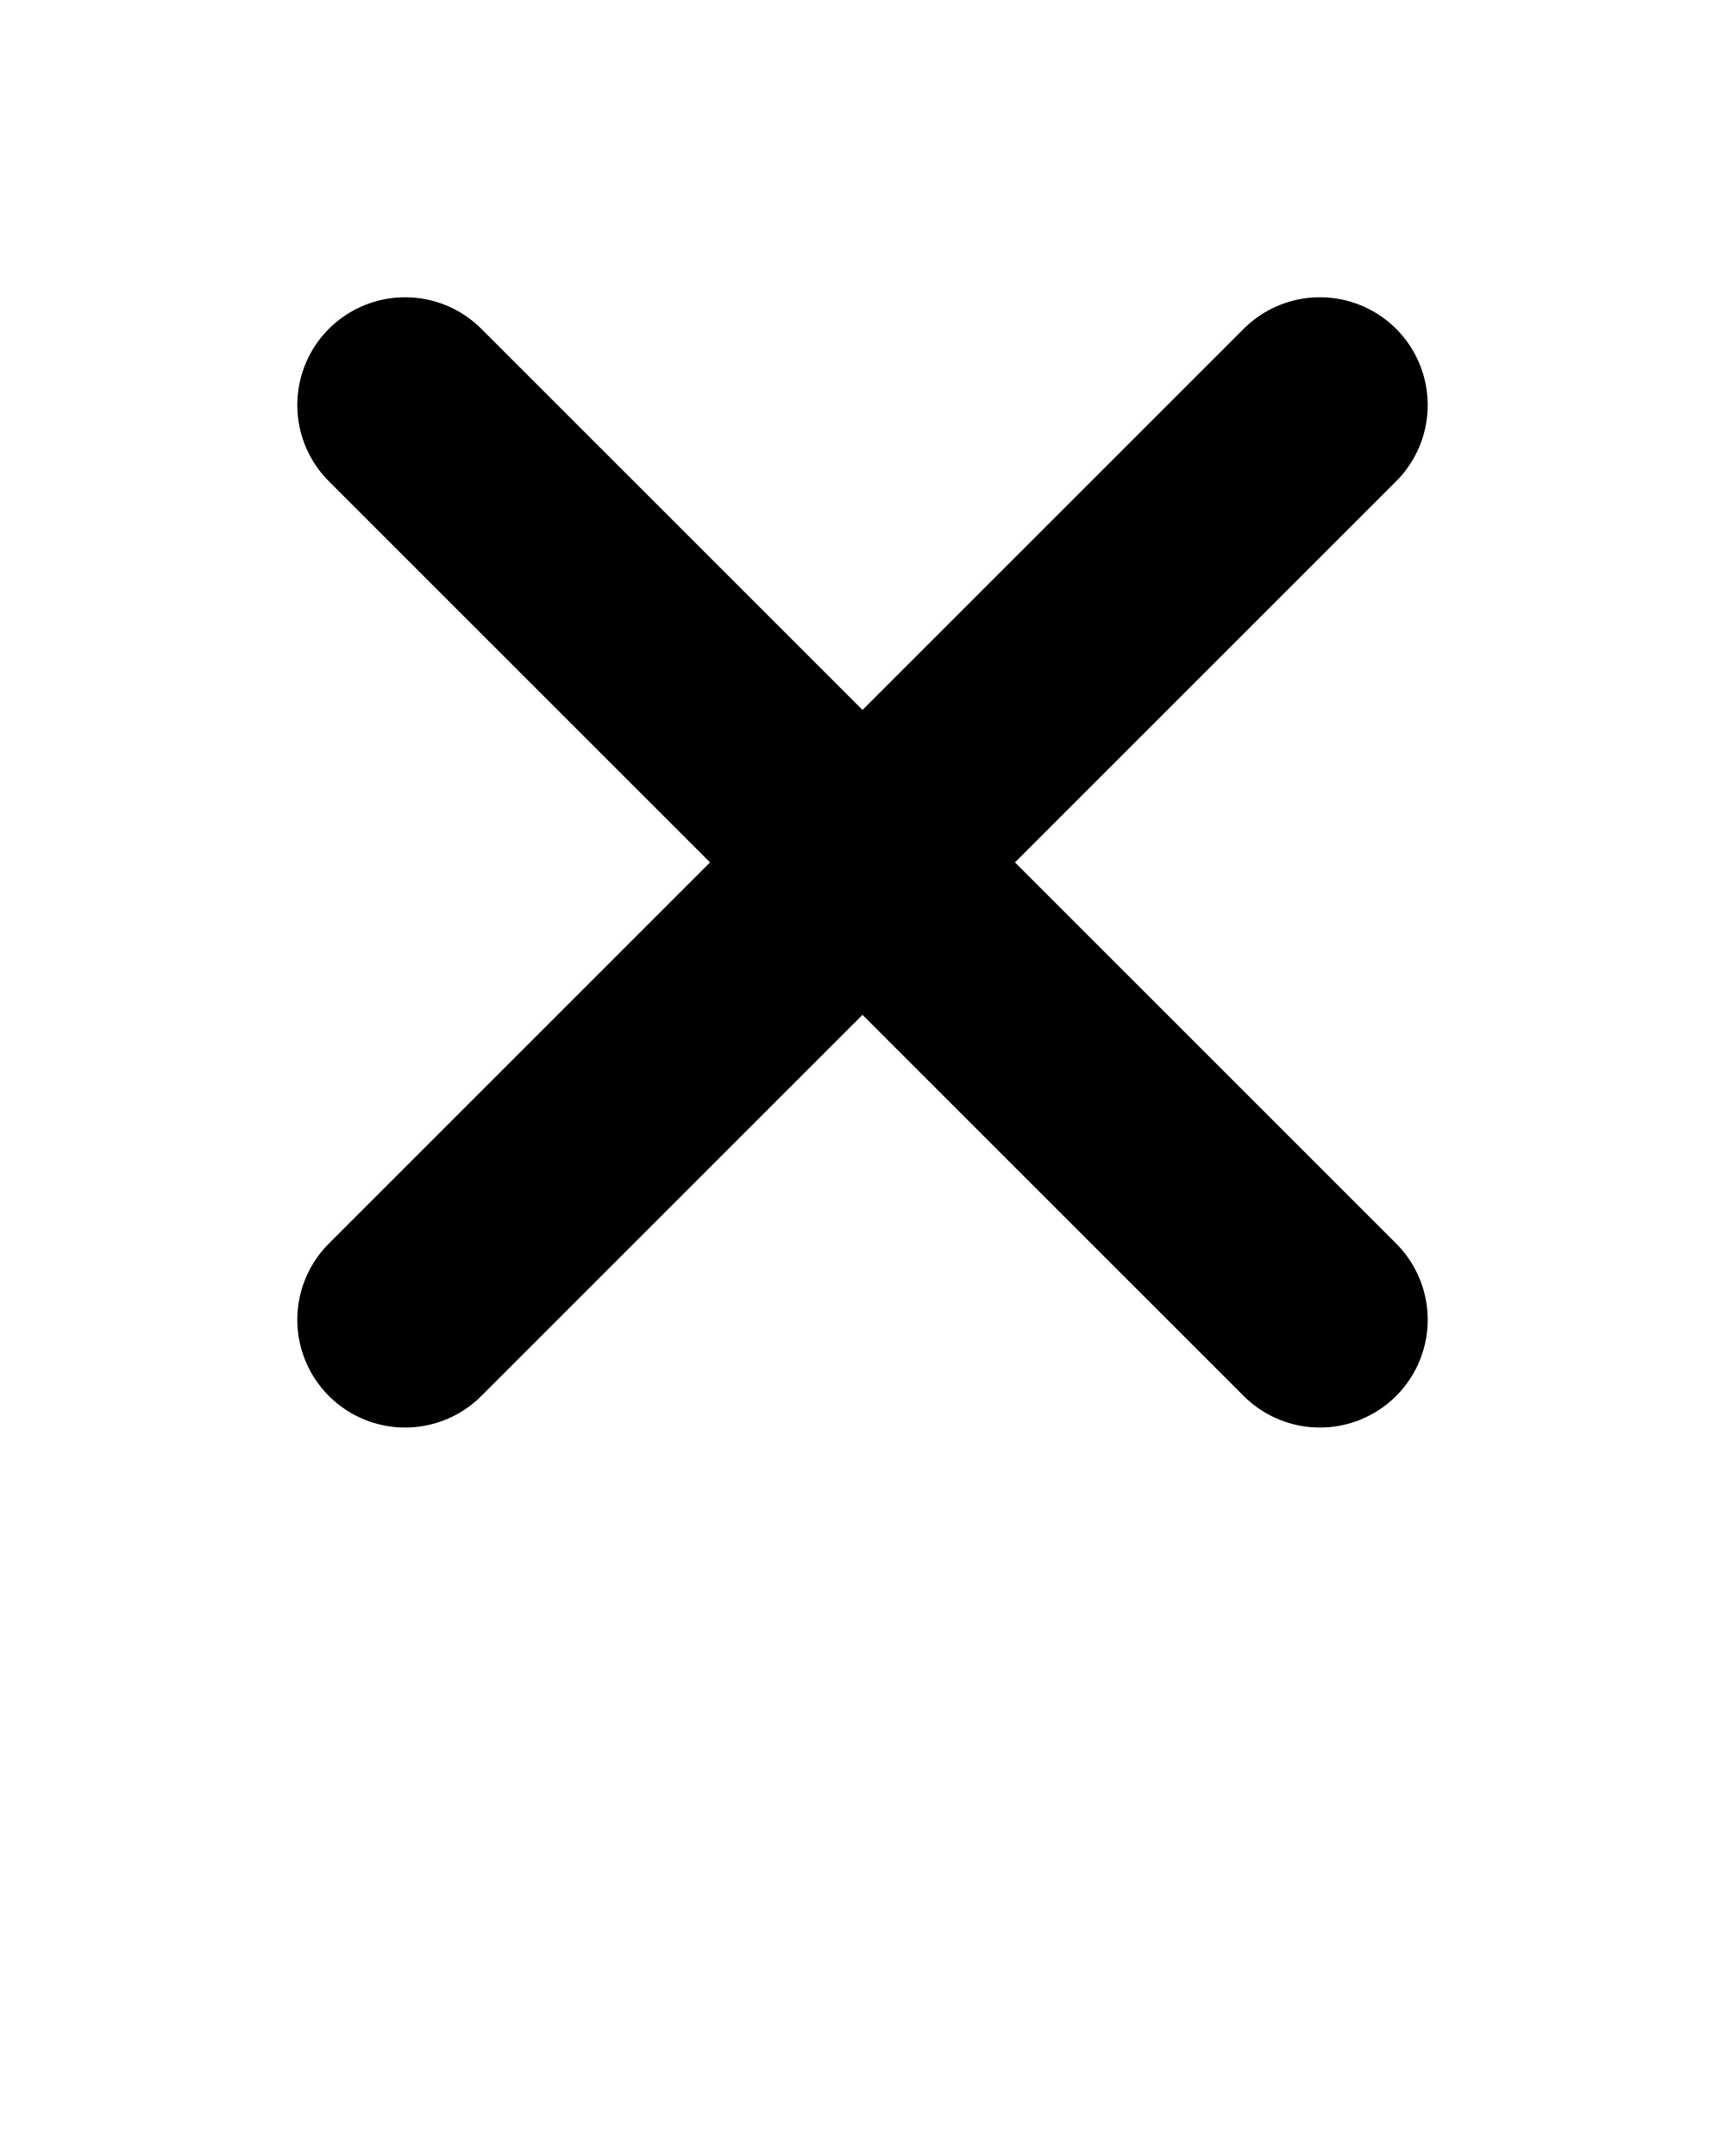
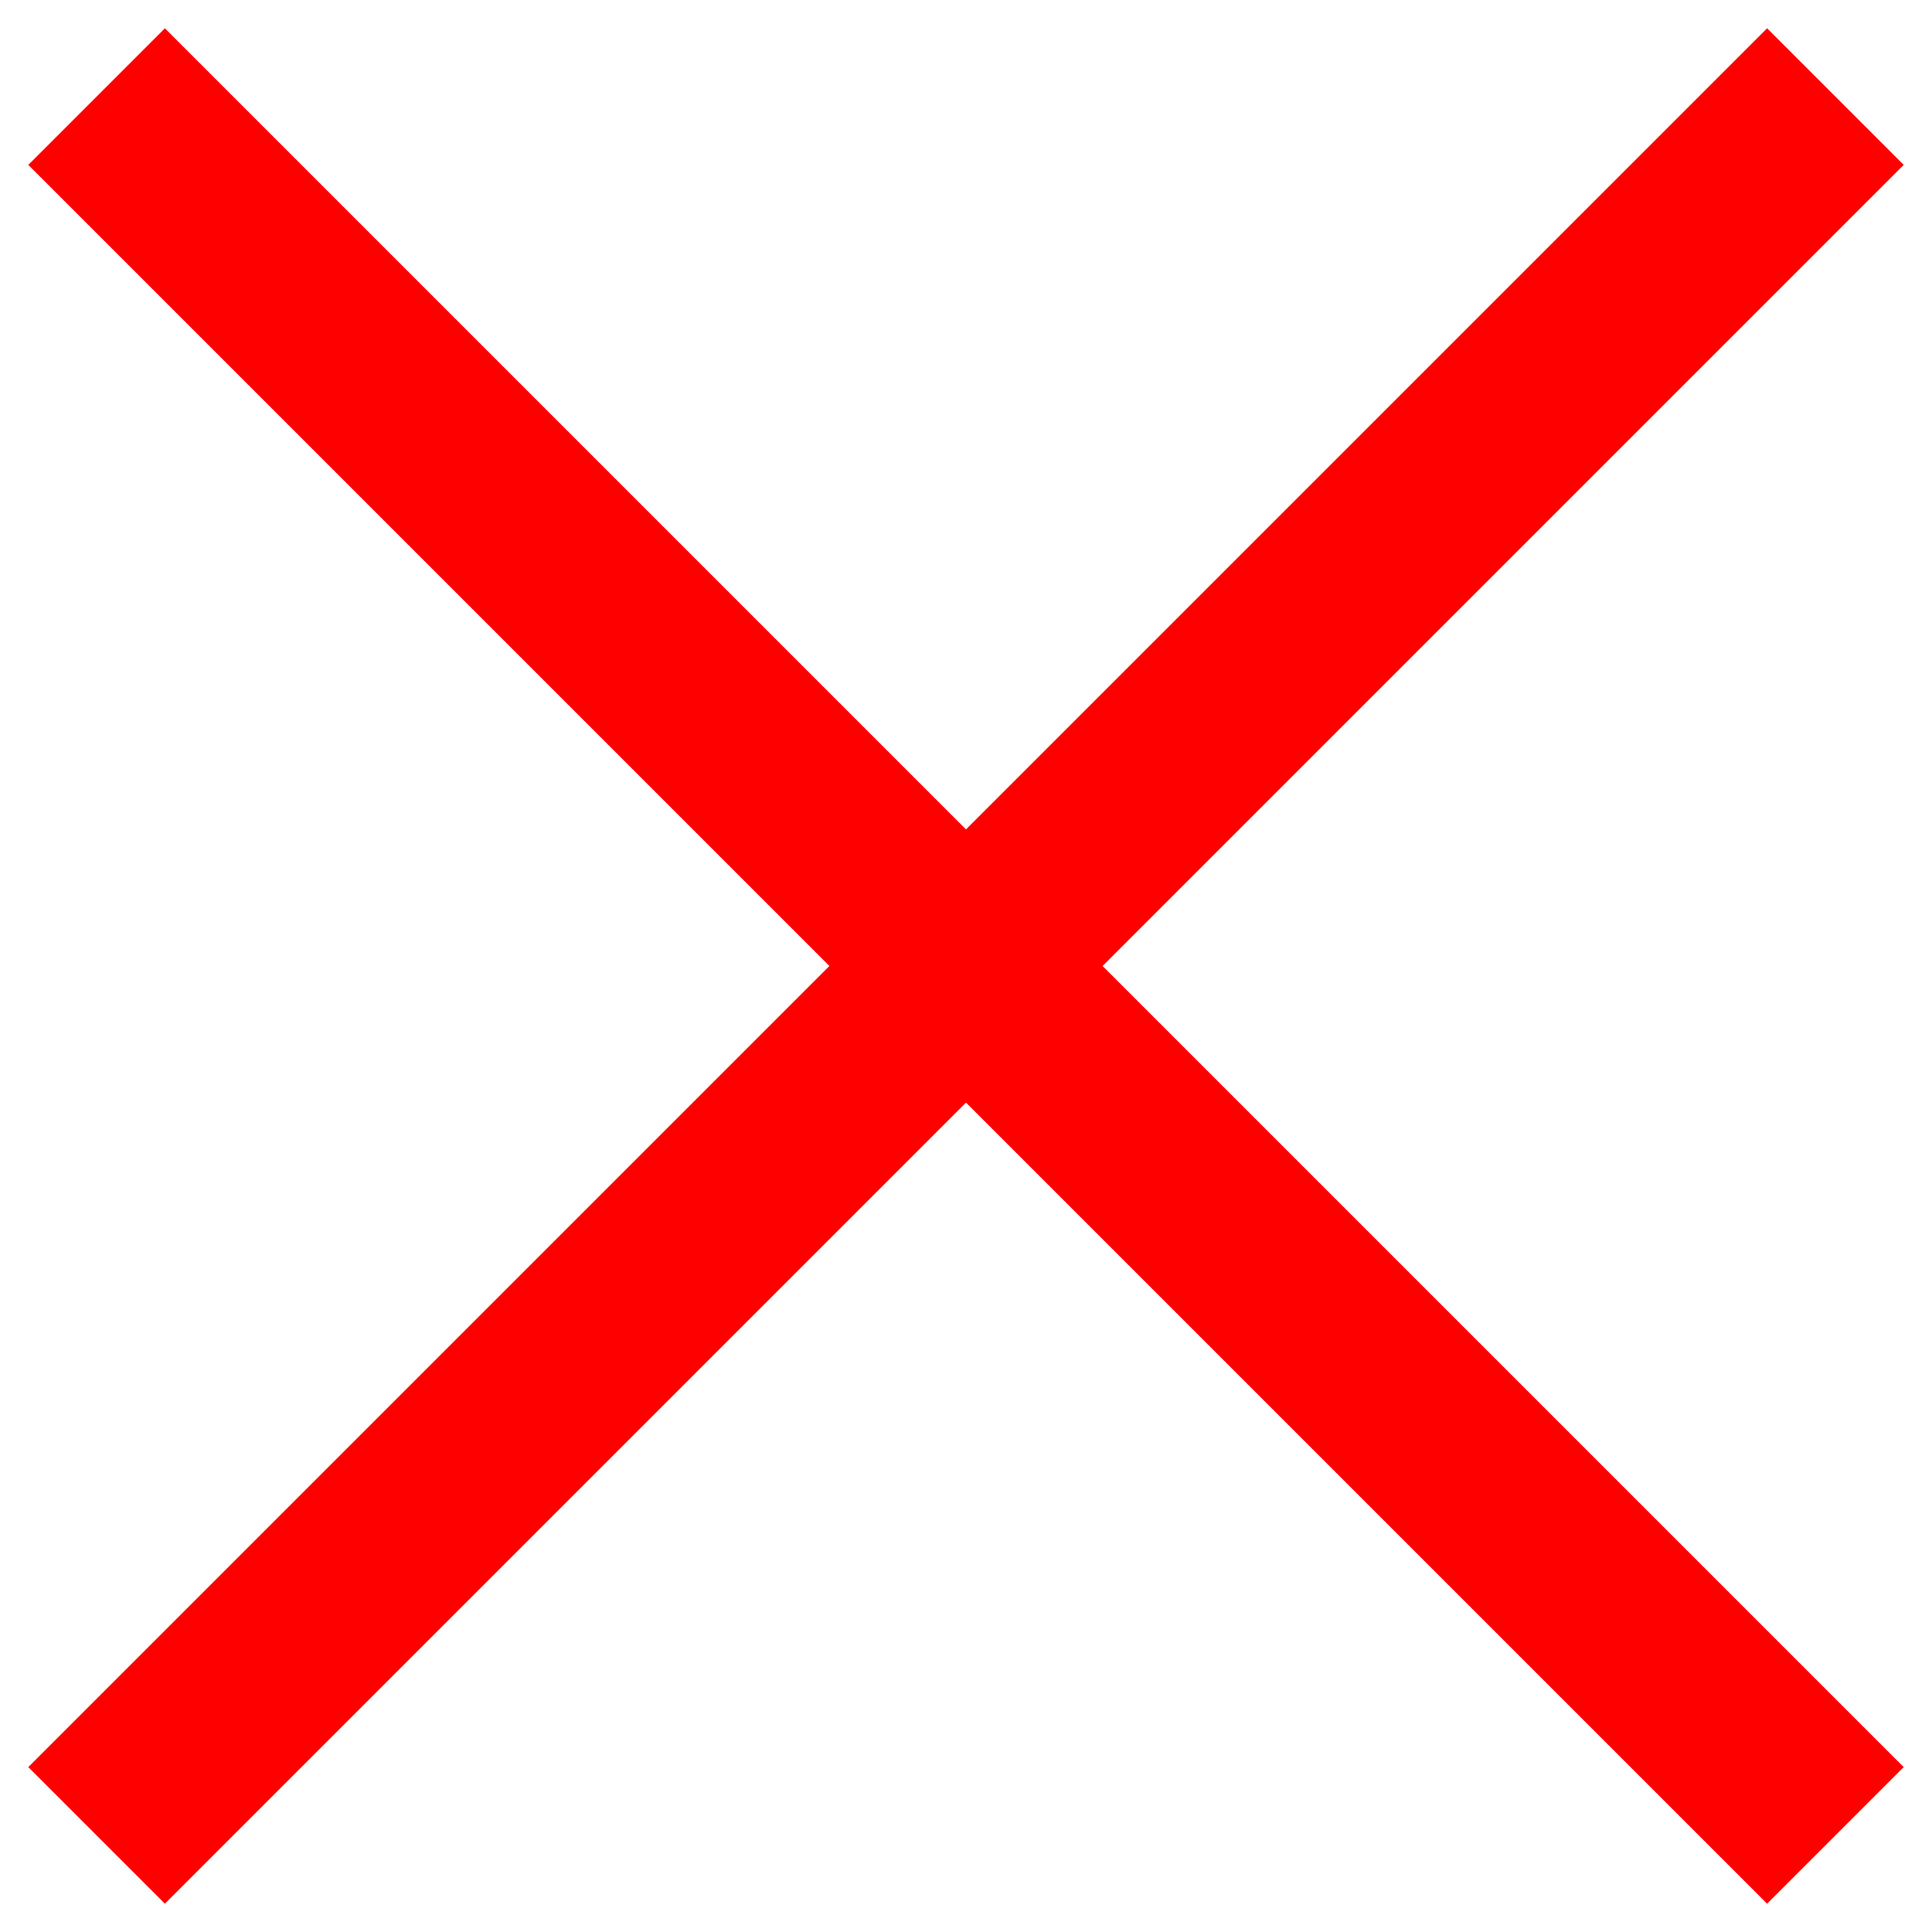
- <svg xmlns="http://www.w3.org/2000/svg" data-name="Layer 1" viewBox="0 0 128 160" x="0px" y="0px">
-   <defs>
-     <style>.cls-1{fill:none;stroke:#000;stroke-linecap:round;stroke-linejoin:round;stroke-width:16px;}</style>
-   </defs>
-   <line class="cls-1" x1="97.94" y1="30.06" x2="30.06" y2="97.94" />
-   <line class="cls-1" x1="30.06" y1="30.06" x2="97.94" y2="97.94" />
+ <svg xmlns="http://www.w3.org/2000/svg" width="100" height="100" viewBox="0 0 200 200">
+   <line x1="10" y1="10" x2="190" y2="190" stroke="red" stroke-width="20" />
+   <line x1="190" y1="10" x2="10" y2="190" stroke="red" stroke-width="20" />
</svg>
